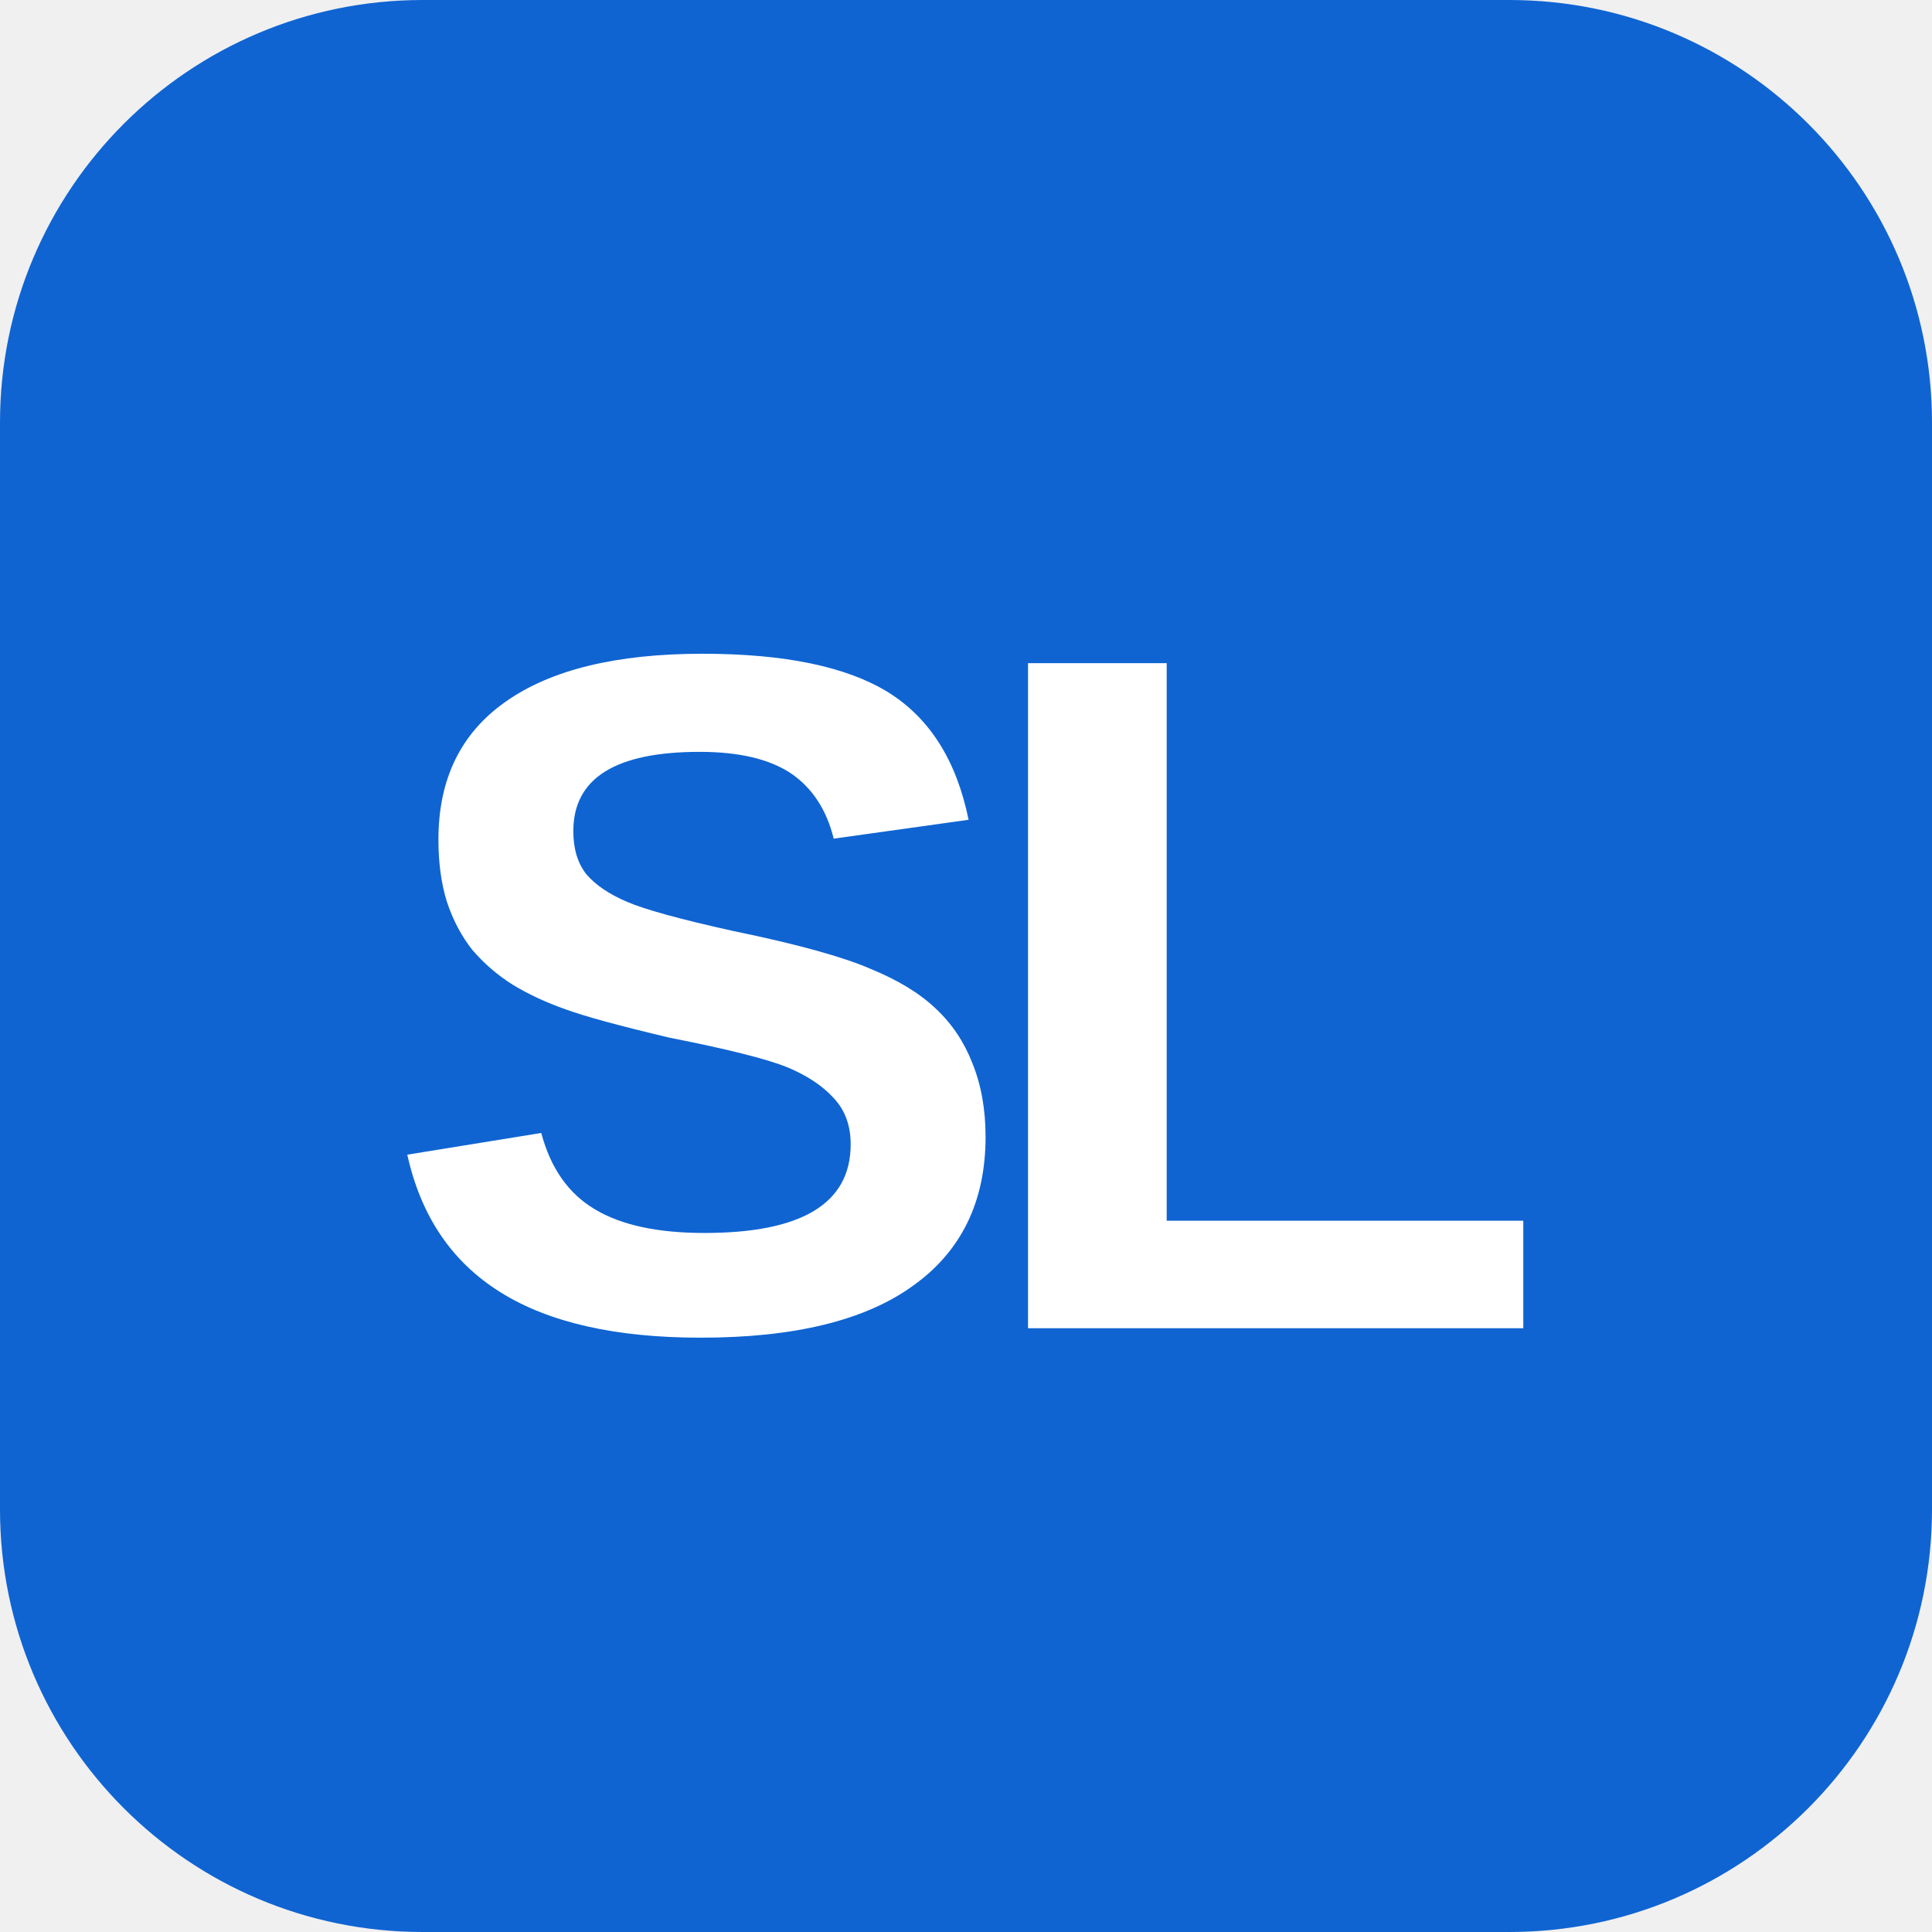
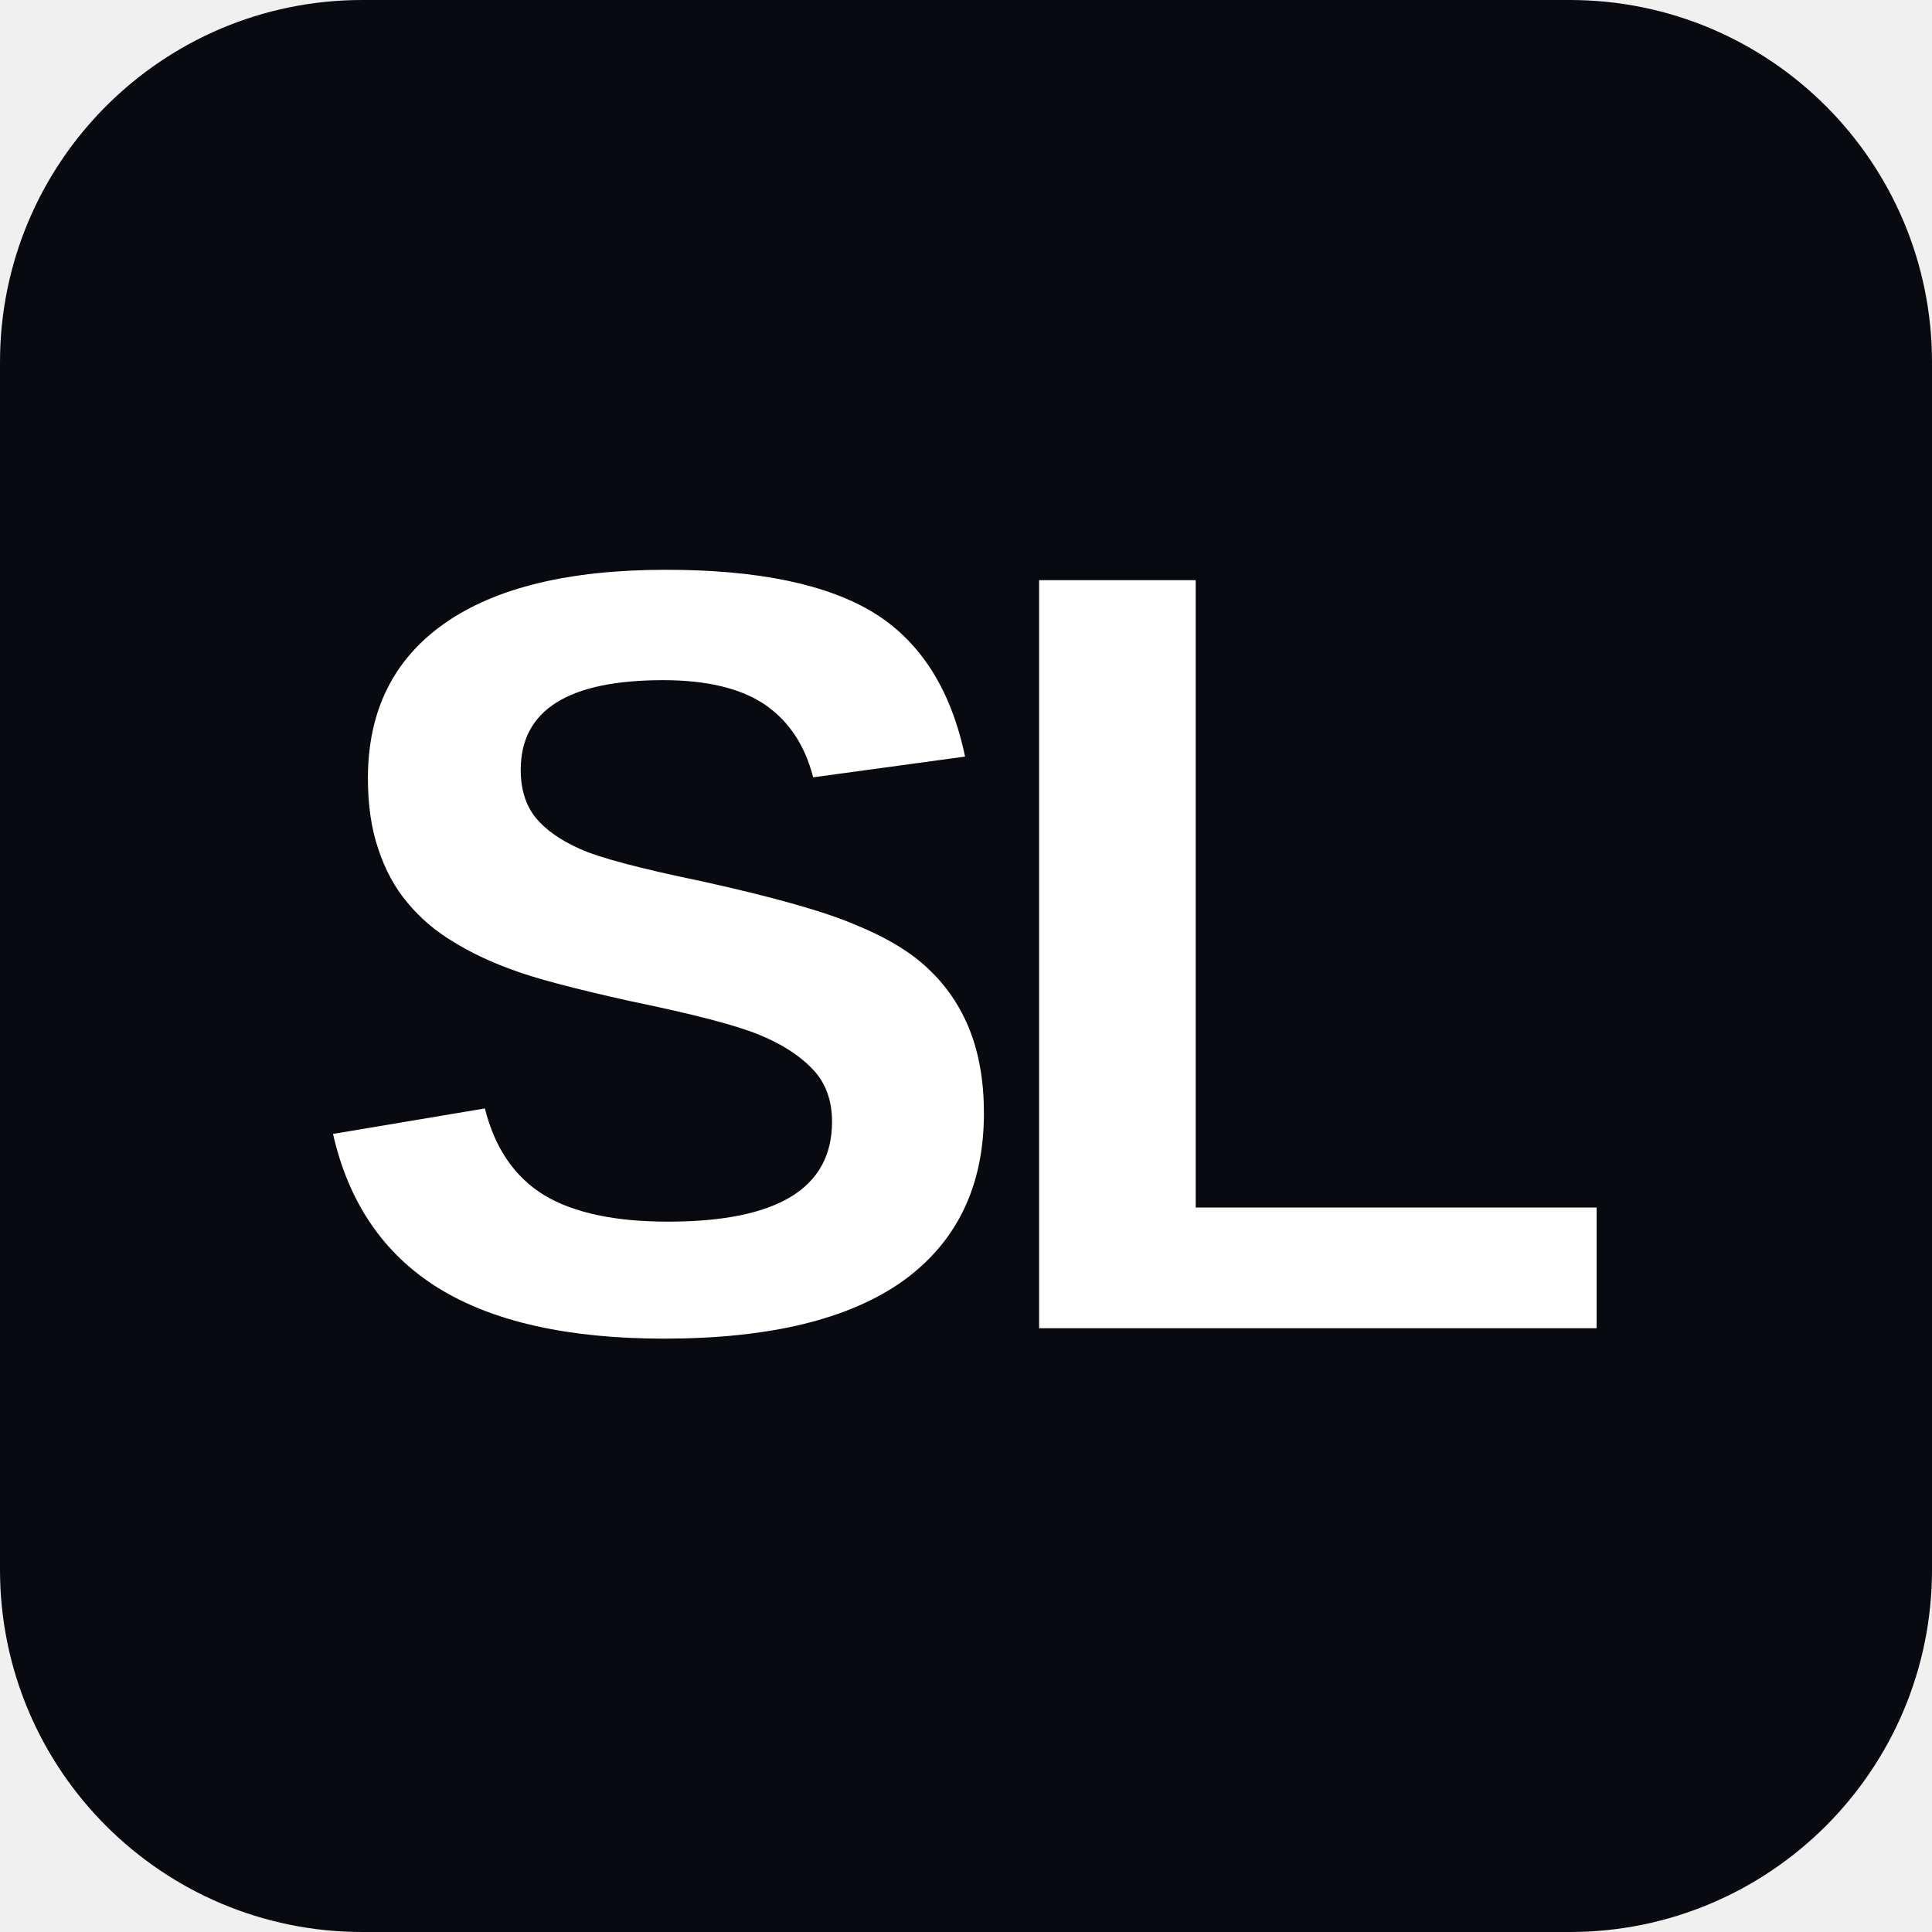
<svg xmlns="http://www.w3.org/2000/svg" viewBox="0 0 32 32">
-   <rect width="32" height="32" rx="7" ry="7" fill="#0F64D2" />
-   <text x="16" y="22" text-anchor="middle" font-family="Arial, Helvetica, sans-serif" font-weight="700" font-size="16" letter-spacing="-1" fill="#FFFFFF">SL</text>
+   <rect width="32" height="32" rx="6" ry="6" fill="#080A10" />
+   <text x="16" y="22" text-anchor="middle" font-family="'Liberation Sans', 'DejaVu Sans', Arial, sans-serif" font-weight="700" font-size="18" letter-spacing="-1" fill="#FFFFFF">SL</text>
</svg>
